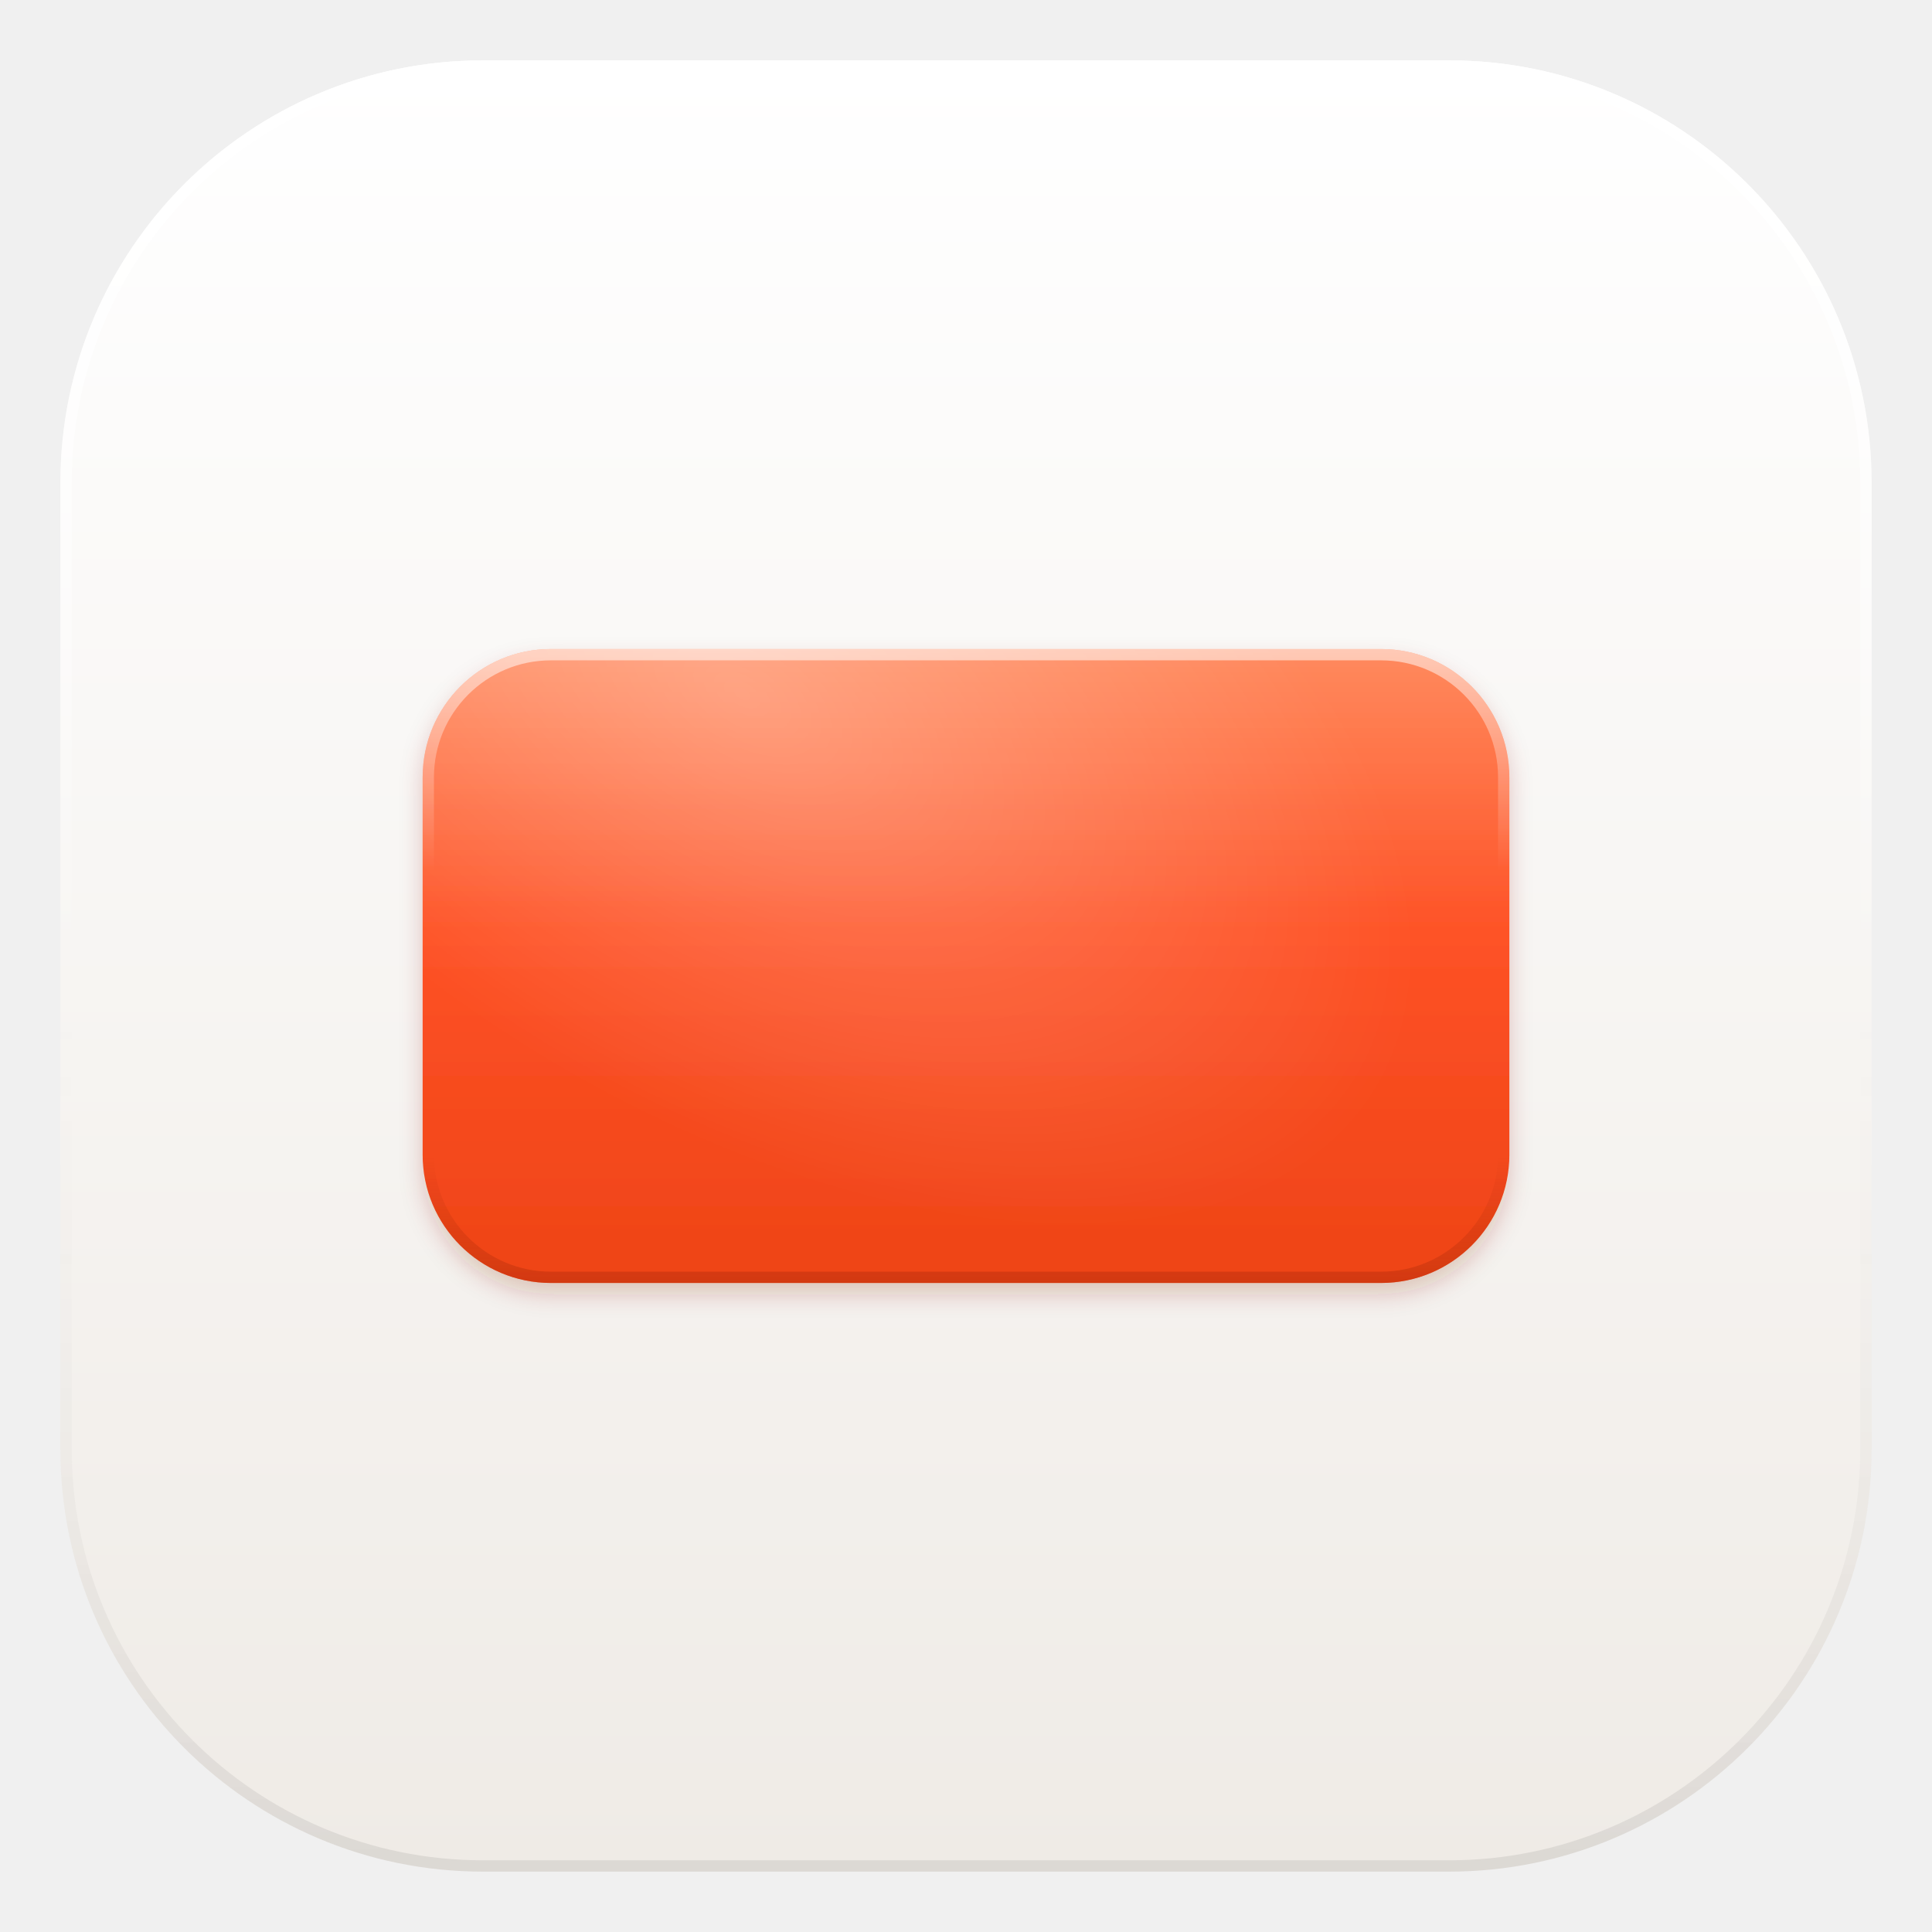
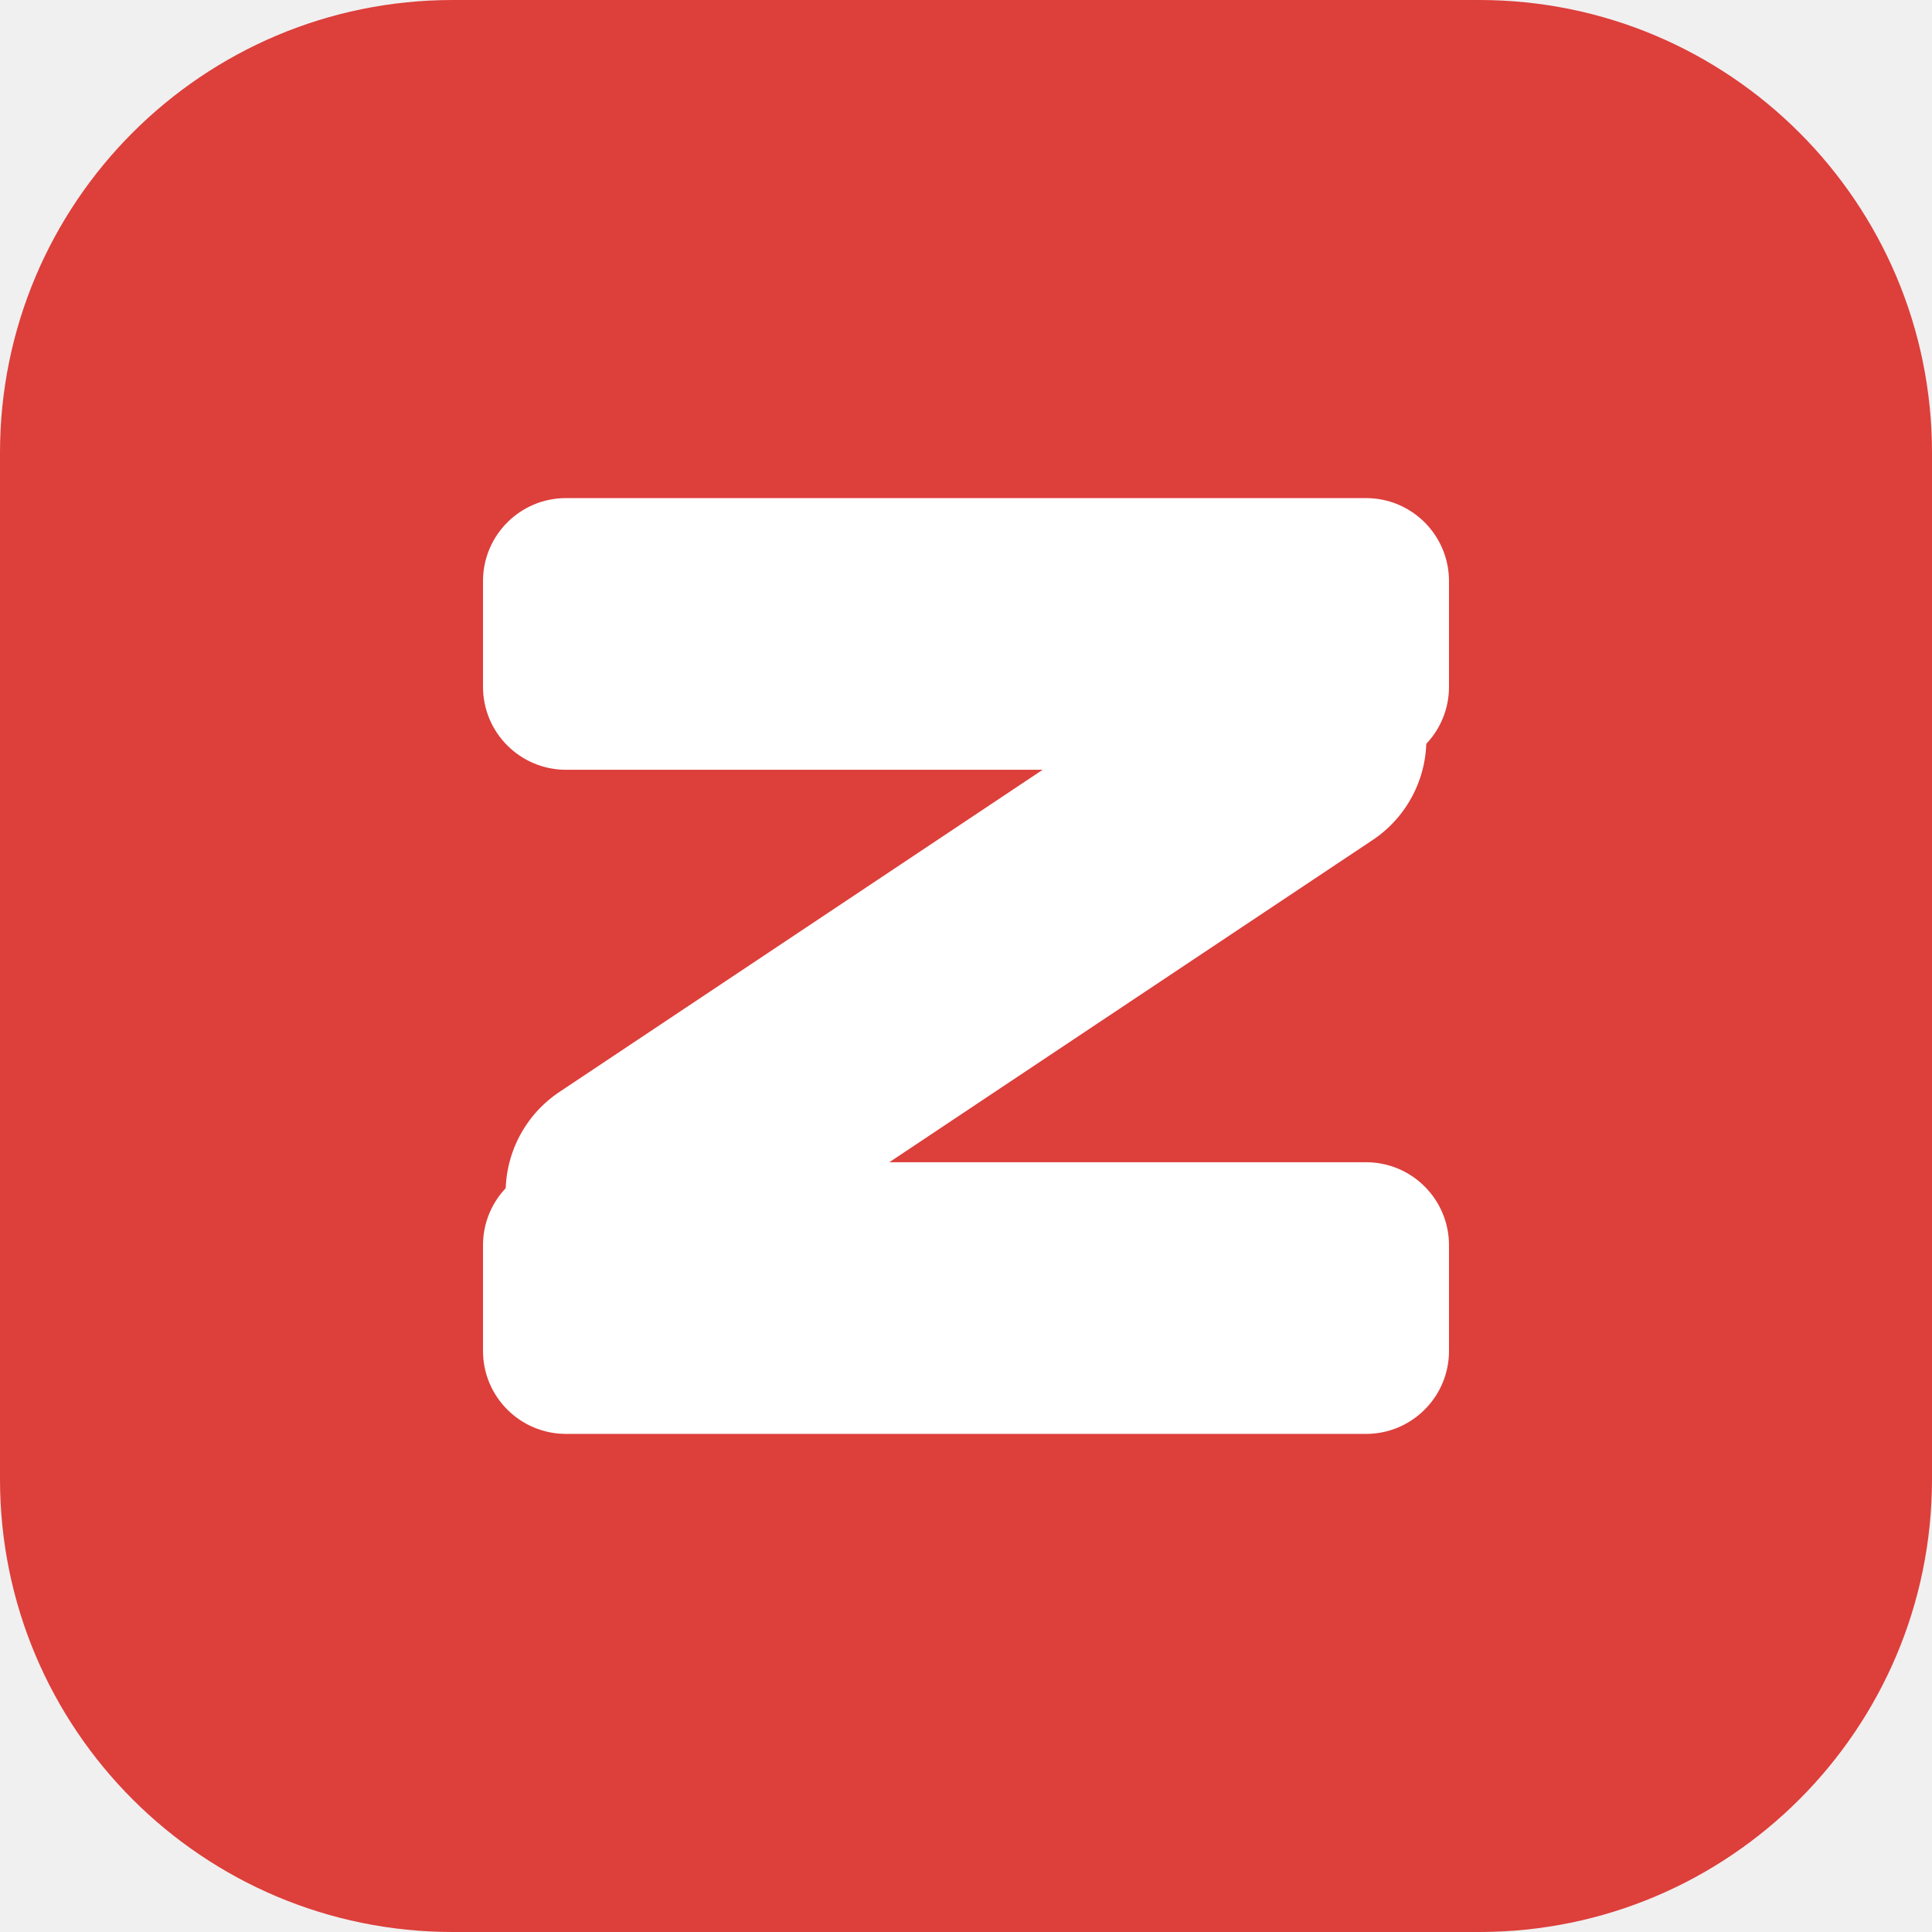
<svg xmlns="http://www.w3.org/2000/svg" width="512" height="512" viewBox="0 0 512 512" fill="none">
-   <defs>
-     <linearGradient id="tile" x1="256" y1="16" x2="256" y2="496" gradientUnits="userSpaceOnUse">
-       <stop offset="0" stop-color="#FFFFFF" />
-       <stop offset="1" stop-color="#EFEBE6" />
-     </linearGradient>
-     <linearGradient id="tile-edge" x1="256" y1="16" x2="256" y2="496" gradientUnits="userSpaceOnUse">
-       <stop offset="0" stop-color="#FFFFFF" />
-       <stop offset="0.5" stop-color="#FFFFFF" stop-opacity="0" />
-       <stop offset="1" stop-color="#000000" stop-opacity="0.08" />
-     </linearGradient>
-     <linearGradient id="slide" x1="256" y1="172" x2="256" y2="340" gradientUnits="userSpaceOnUse">
-       <stop offset="0" stop-color="#FF8A5E" />
-       <stop offset="0.45" stop-color="#FE5226" />
-       <stop offset="1" stop-color="#EE4316" />
-     </linearGradient>
-     <linearGradient id="slide-edge" x1="256" y1="172" x2="256" y2="340" gradientUnits="userSpaceOnUse">
-       <stop offset="0" stop-color="#FFFFFF" stop-opacity="0.55" />
-       <stop offset="0.35" stop-color="#FFFFFF" stop-opacity="0" />
-       <stop offset="0.8" stop-color="#B8300C" stop-opacity="0" />
-       <stop offset="1" stop-color="#B8300C" stop-opacity="0.5" />
-     </linearGradient>
-     <radialGradient id="slide-sheen" cx="0" cy="0" r="1" gradientUnits="userSpaceOnUse" gradientTransform="translate(196 184) rotate(32) scale(200 110)">
-       <stop offset="0" stop-color="#FFFFFF" stop-opacity="0.26" />
-       <stop offset="1" stop-color="#FFFFFF" stop-opacity="0" />
-     </radialGradient>
-     <filter id="lift" x="60" y="140" width="392" height="260" filterUnits="userSpaceOnUse" color-interpolation-filters="sRGB">
-       <feDropShadow dx="0" dy="18" stdDeviation="16" flood-color="#FE5226" flood-opacity="0.32" />
-       <feDropShadow dx="0" dy="3" stdDeviation="3" flood-color="#8A2306" flood-opacity="0.22" />
-     </filter>
-   </defs>
-   <rect x="16" y="16" width="480" height="480" rx="112" fill="url(#tile)" />
-   <rect x="17.5" y="17.5" width="477" height="477" rx="110.5" stroke="url(#tile-edge)" stroke-width="3" />
-   <g filter="url(#lift)">
-     <rect x="112" y="172" width="288" height="168" rx="34" fill="url(#slide)" />
-   </g>
-   <rect x="112" y="172" width="288" height="168" rx="34" fill="url(#slide-sheen)" />
-   <rect x="113.5" y="173.5" width="285" height="165" rx="32.5" stroke="url(#slide-edge)" stroke-width="3" />
+   <rect width="512" height="512" rx="120" fill="#DD3F3B" />
+   <rect x="128" y="132" width="256" height="72" rx="22" fill="#FFFFFF" />
+   <rect x="128" y="308" width="256" height="72" rx="22" fill="#FFFFFF" />
+   <path d="M346 196 166 316" stroke="#FFFFFF" stroke-width="64" stroke-linecap="round" />
</svg>
